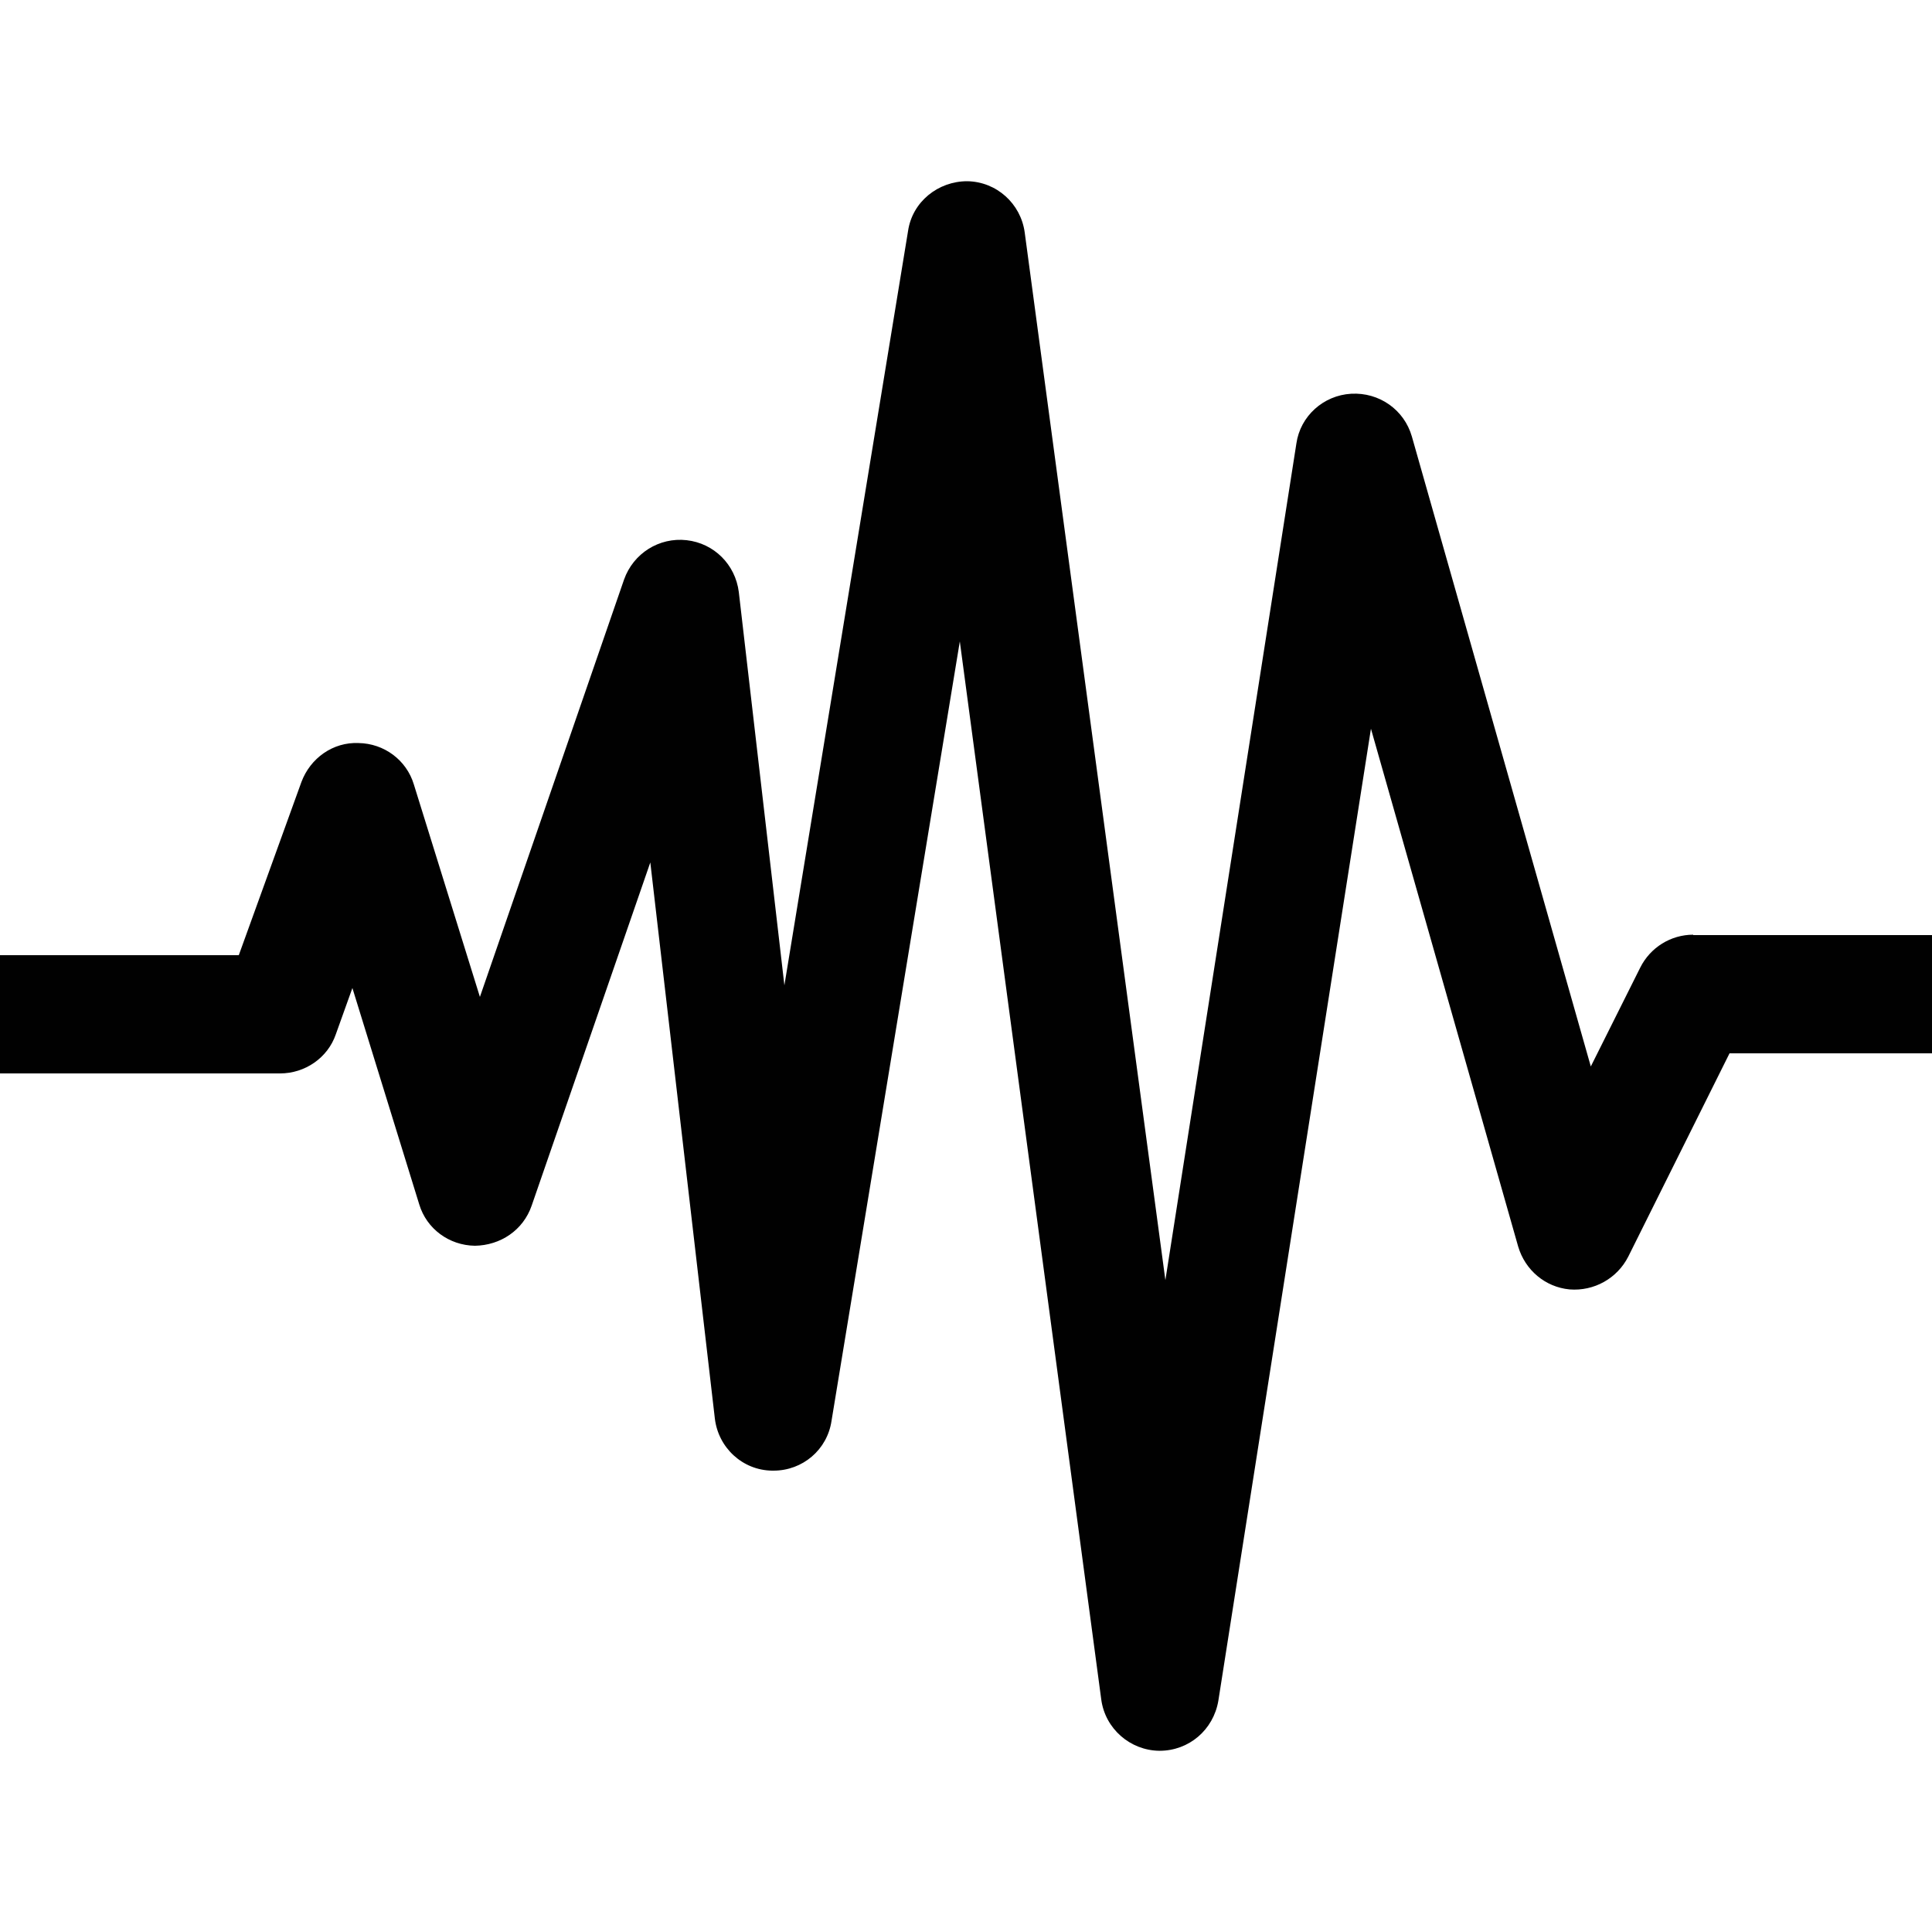
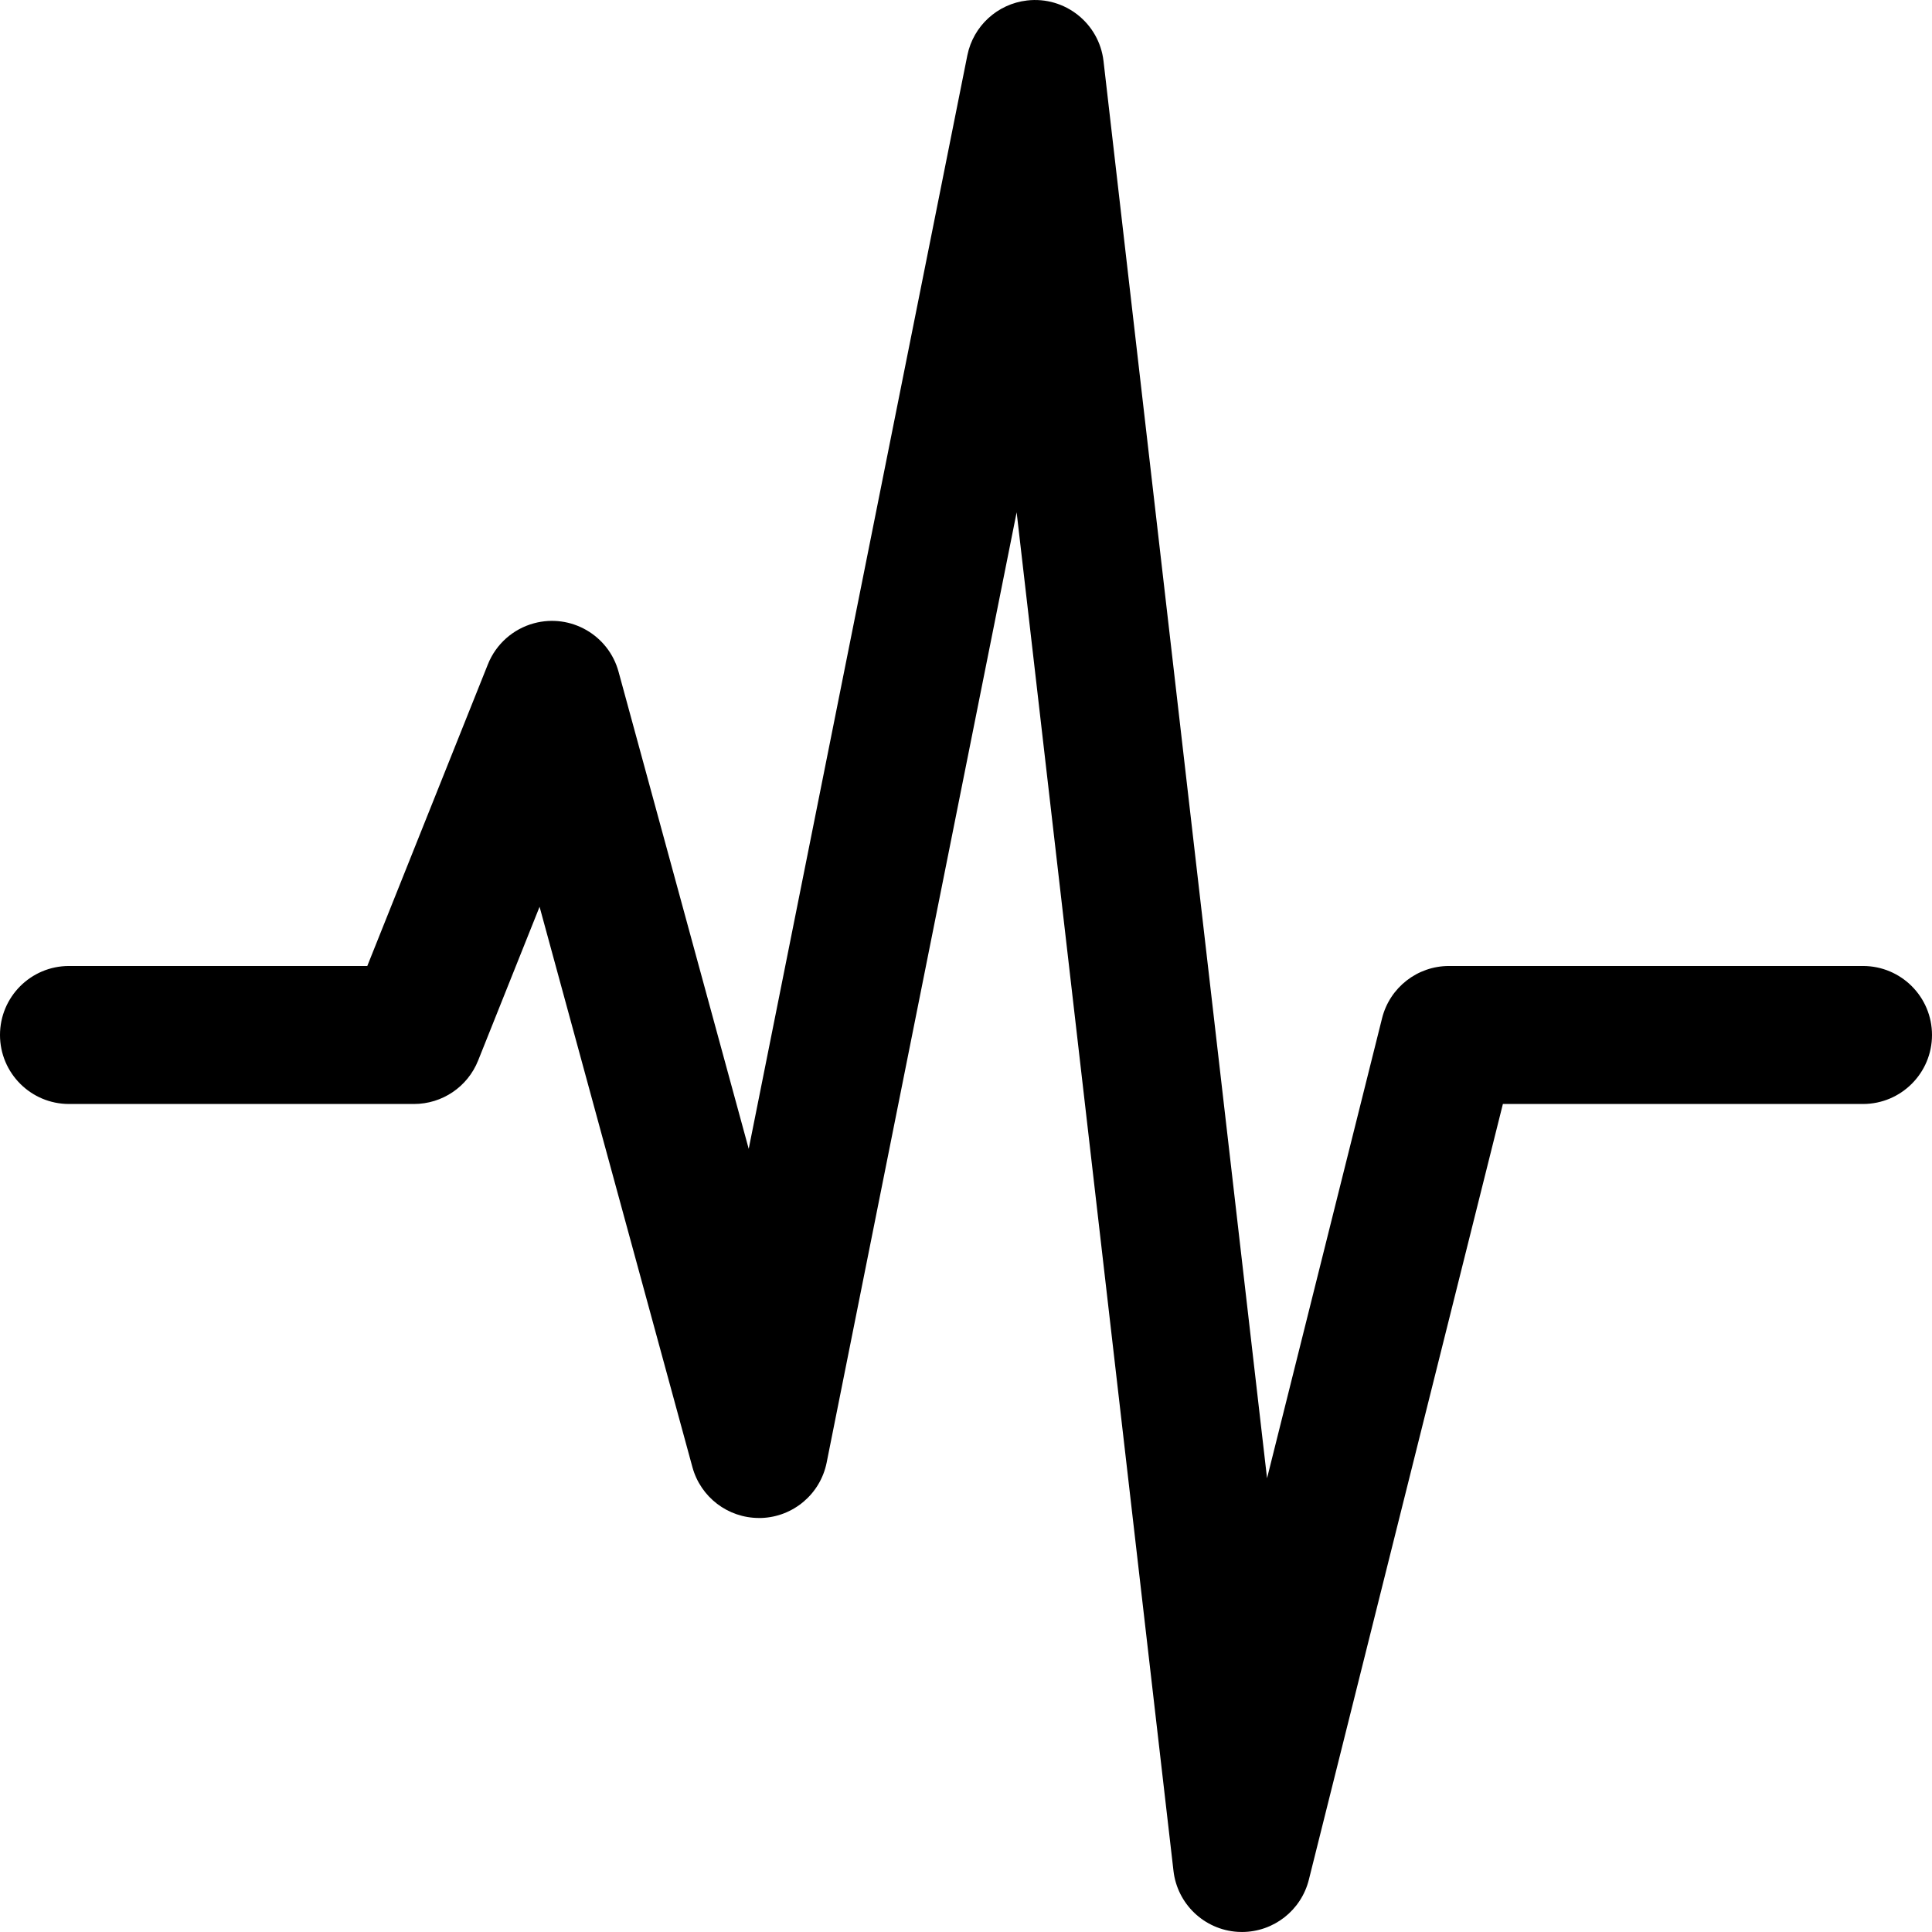
- <svg xmlns="http://www.w3.org/2000/svg" version="1.1" id="Layer_1" x="0px" y="0px" viewBox="0 0 500 500" enable-background="new 0 0 500 500" xml:space="preserve">
-   <path fill="#010101" d="M438.2,241.9c-5.8,0-11.1,3.3-13.7,8.5L411.7,276l-46.3-163c-2-7-8.5-11.5-15.7-11.1  c-7.2,0.4-13.2,5.8-14.2,12.9l-33.9,216.5L265.2,60.2c-1-7.5-7.3-13.2-14.9-13.3c-7.5,0-14.2,5.3-15.3,12.9l-32,195.2l-11.8-101.8  c-0.9-7.1-6.4-12.6-13.5-13.4c-7.1-0.8-13.8,3.4-16.2,10.2l-37.3,108l-17.1-55c-1.9-6.3-7.7-10.6-14.3-10.7  c-6.6-0.3-12.5,3.9-14.8,10.1l-16.2,44.8H0v30.6h72.5c6.4,0,12.3-4,14.4-10.1l4.3-12l17.3,56c1.9,6.3,7.7,10.6,14.4,10.7  c6.6-0.1,12.5-4,14.7-10.4l30.7-88.8L185,367.1c0.9,7.6,7.2,13.4,14.8,13.5c0.1,0,0.3,0,0.4,0c7.5,0,13.9-5.4,15-12.9L248.4,166  L285,439.8c1,7.6,7.5,13.2,15,13.3h0.1c7.6,0,13.9-5.4,15.2-12.9l39.5-251.6l38.1,134c1.8,6.1,7,10.5,13.3,11.1  c6.3,0.5,12.3-2.8,15.2-8.5l26.2-52.6H500V242h-61.8V241.9z" />
+ <svg xmlns="http://www.w3.org/2000/svg" version="1.1" id="Capa_1" x="0px" y="0px" viewBox="0 0 477.867 477.867" style="enable-background:new 0 0 477.867 477.867;" xml:space="preserve">
+   <g>
+     <g>
+       <path d="M460.8,238.93H358.4c-7.828,0-14.652,5.326-16.555,12.919l-28.45,113.783L272.947,15.1    c-1.089-9.363-9.561-16.07-18.924-14.981c-7.323,0.852-13.271,6.308-14.749,13.53L185.19,284.157l-32.188-117.982    c-2.465-9.098-11.839-14.474-20.936-12.009c-5.181,1.404-9.399,5.163-11.388,10.148L90.846,238.93H17.067    C7.641,238.93,0,246.571,0,255.996s7.641,17.067,17.067,17.067H102.4c6.984,0.003,13.264-4.25,15.855-10.735l15.206-38.042    l37.803,138.598c2.025,7.427,8.771,12.58,16.469,12.578h0.58c7.892-0.268,14.57-5.915,16.145-13.653l47.002-235.093    l38.792,336.026c0.939,8.196,7.606,14.547,15.838,15.087l1.109,0.034c7.827-0.01,14.644-5.342,16.538-12.937l47.992-191.863H460.8    c9.426,0,17.067-7.641,17.067-17.067S470.226,238.93,460.8,238.93z" />
+     </g>
+   </g>
+   <g>
+ </g>
+   <g>
+ </g>
+   <g>
+ </g>
+   <g>
+ </g>
+   <g>
+ </g>
+   <g>
+ </g>
+   <g>
+ </g>
+   <g>
+ </g>
+   <g>
+ </g>
+   <g>
+ </g>
+   <g>
+ </g>
+   <g>
+ </g>
+   <g>
+ </g>
+   <g>
+ </g>
+   <g>
+ </g>
</svg>
